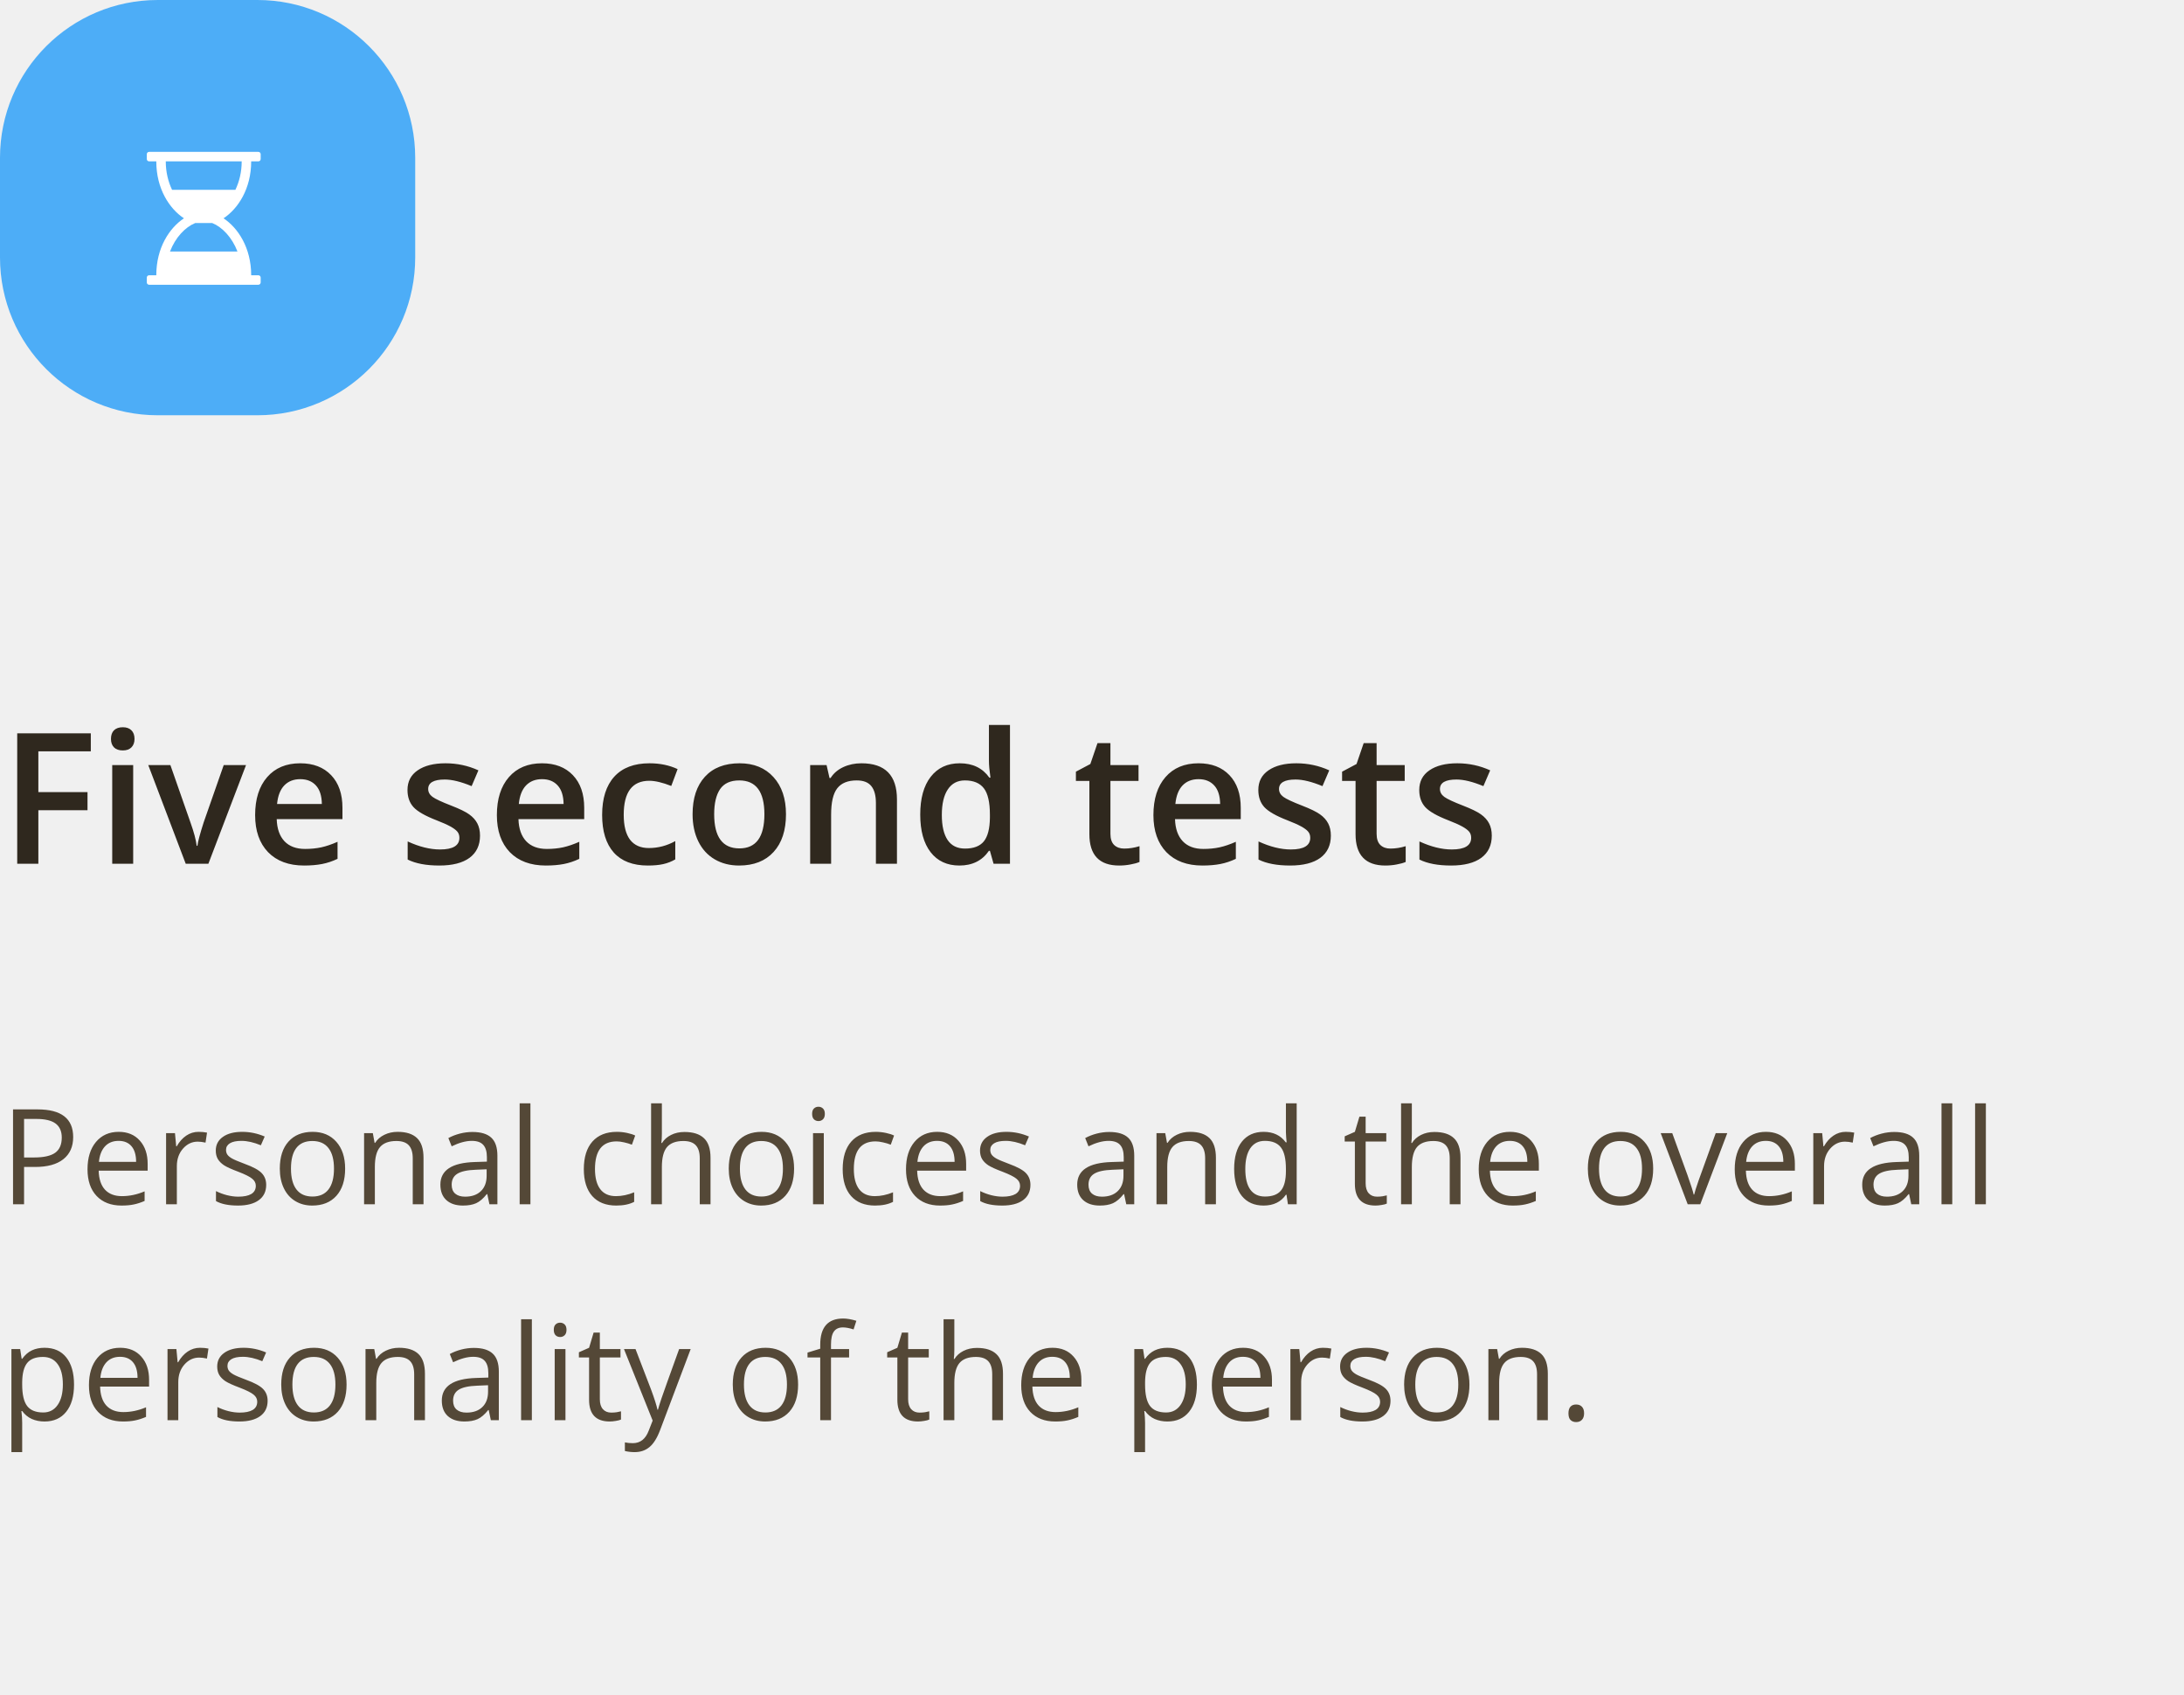
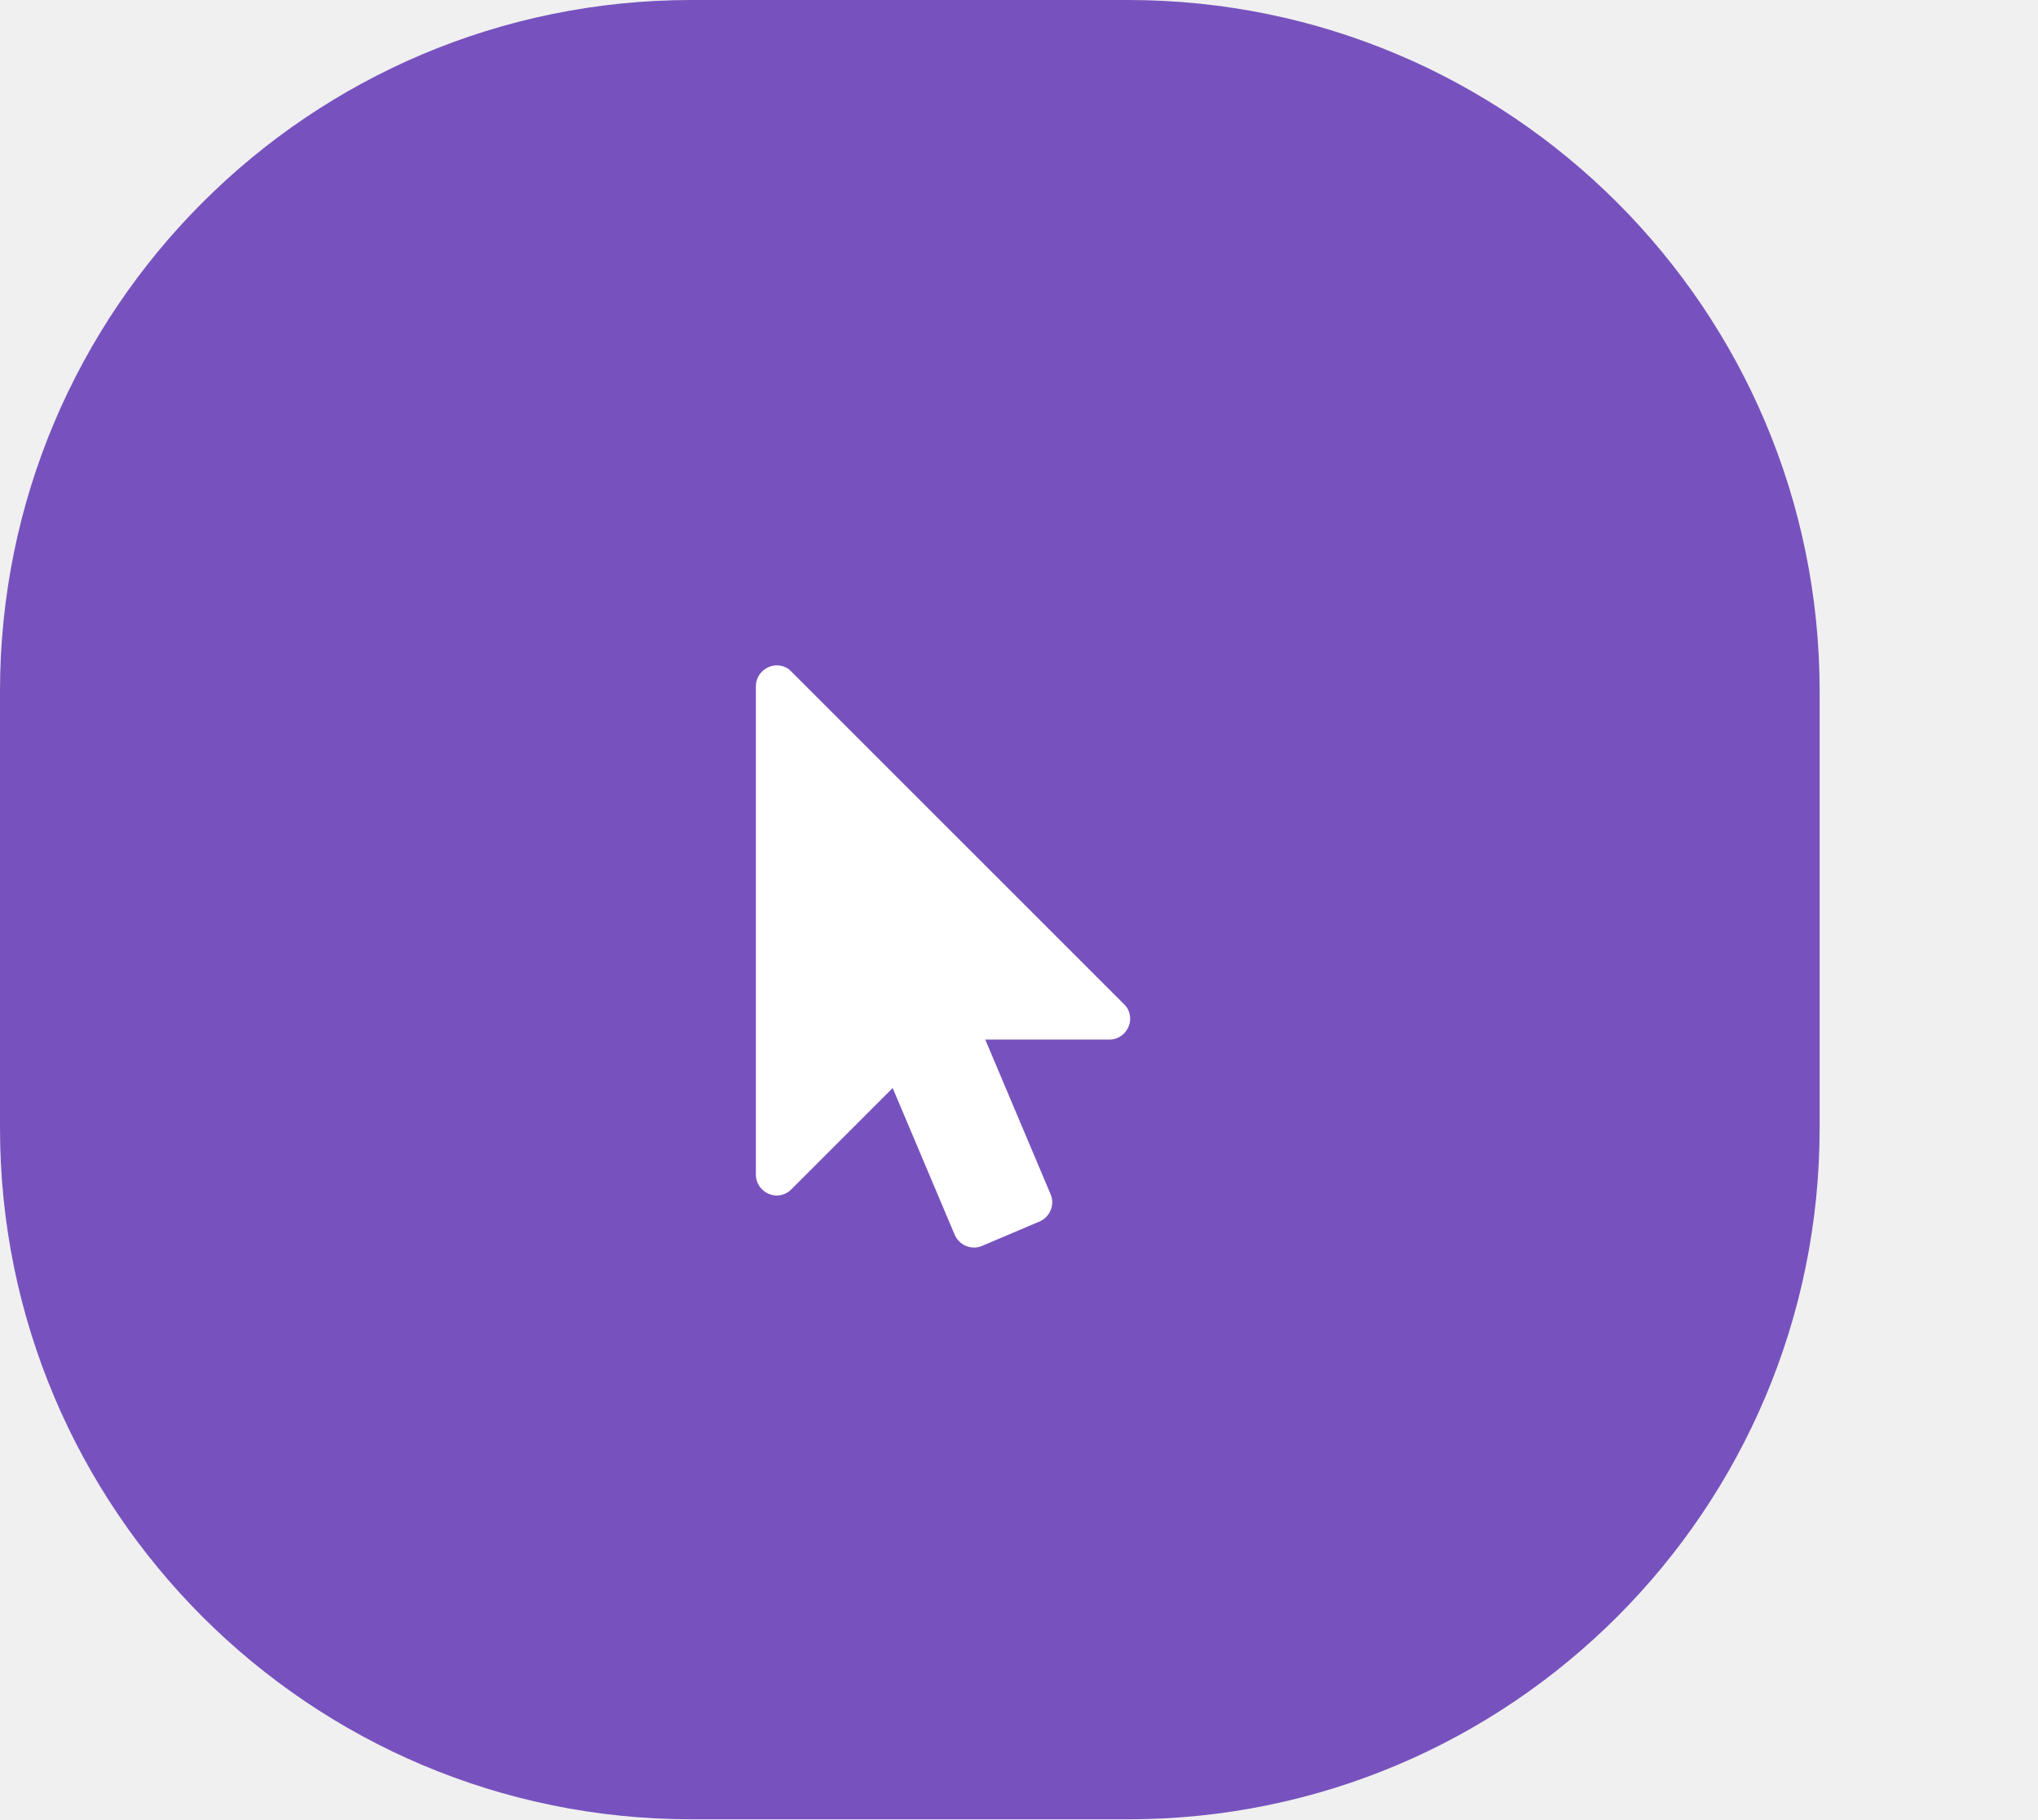
- <svg xmlns="http://www.w3.org/2000/svg" width="263" height="204" viewBox="0 0 263 204" fill="none">
-   <rect width="50" height="50" rx="19" fill="#4DADF7" />
-   <path d="M30.248 19.429H31.105C31.266 19.429 31.391 19.304 31.391 19.143V18.571C31.391 18.411 31.266 18.286 31.105 18.286H17.962C17.802 18.286 17.677 18.411 17.677 18.571V19.143C17.677 19.304 17.802 19.429 17.962 19.429H18.82C18.82 22.732 20.4 25.125 22.15 26.286C20.4 27.446 18.82 29.839 18.82 33.143H17.962C17.802 33.143 17.677 33.268 17.677 33.429V34C17.677 34.161 17.802 34.286 17.962 34.286H31.105C31.266 34.286 31.391 34.161 31.391 34V33.429C31.391 33.268 31.266 33.143 31.105 33.143H30.248C30.248 29.839 28.668 27.446 26.918 26.286C28.668 25.125 30.248 22.732 30.248 19.429ZM29.105 19.429C29.105 20.732 28.811 21.884 28.346 22.857H20.721C20.257 21.884 19.962 20.732 19.962 19.429H29.105ZM28.596 30.286H20.471C21.132 28.562 22.32 27.339 23.507 26.857H25.561C26.748 27.339 27.936 28.562 28.596 30.286Z" fill="white" />
-   <path d="M8.812 136.906C8.812 138.062 8.417 138.953 7.625 139.578C6.839 140.198 5.711 140.508 4.242 140.508H2.898V145H1.57V133.578H4.531C7.385 133.578 8.812 134.688 8.812 136.906ZM2.898 139.367H4.094C5.271 139.367 6.122 139.177 6.648 138.797C7.174 138.417 7.438 137.807 7.438 136.969C7.438 136.214 7.19 135.651 6.695 135.281C6.201 134.911 5.43 134.727 4.383 134.727H2.898V139.367ZM14.633 145.156C13.367 145.156 12.367 144.771 11.633 144C10.904 143.229 10.539 142.159 10.539 140.789C10.539 139.409 10.878 138.312 11.555 137.5C12.237 136.688 13.151 136.281 14.297 136.281C15.37 136.281 16.219 136.635 16.844 137.344C17.469 138.047 17.781 138.977 17.781 140.133V140.953H11.883C11.909 141.958 12.162 142.721 12.641 143.242C13.125 143.763 13.805 144.023 14.68 144.023C15.602 144.023 16.513 143.831 17.414 143.445V144.602C16.956 144.799 16.521 144.94 16.109 145.023C15.703 145.112 15.211 145.156 14.633 145.156ZM14.281 137.367C13.594 137.367 13.044 137.591 12.633 138.039C12.227 138.487 11.987 139.107 11.914 139.898H16.391C16.391 139.081 16.208 138.456 15.844 138.023C15.479 137.586 14.958 137.367 14.281 137.367ZM23.906 136.281C24.287 136.281 24.628 136.312 24.93 136.375L24.75 137.578C24.396 137.5 24.083 137.461 23.812 137.461C23.12 137.461 22.526 137.742 22.031 138.305C21.542 138.867 21.297 139.568 21.297 140.406V145H20V136.438H21.07L21.219 138.023H21.281C21.599 137.466 21.982 137.036 22.43 136.734C22.878 136.432 23.37 136.281 23.906 136.281ZM32.055 142.664C32.055 143.461 31.758 144.076 31.164 144.508C30.57 144.94 29.737 145.156 28.664 145.156C27.529 145.156 26.643 144.977 26.008 144.617V143.414C26.419 143.622 26.859 143.786 27.328 143.906C27.802 144.026 28.258 144.086 28.695 144.086C29.372 144.086 29.893 143.979 30.258 143.766C30.622 143.547 30.805 143.216 30.805 142.773C30.805 142.44 30.659 142.156 30.367 141.922C30.081 141.682 29.518 141.401 28.68 141.078C27.883 140.781 27.315 140.523 26.977 140.305C26.643 140.081 26.393 139.828 26.227 139.547C26.065 139.266 25.984 138.93 25.984 138.539C25.984 137.841 26.268 137.292 26.836 136.891C27.404 136.484 28.182 136.281 29.172 136.281C30.094 136.281 30.995 136.469 31.875 136.844L31.414 137.898C30.555 137.544 29.776 137.367 29.078 137.367C28.463 137.367 28 137.464 27.688 137.656C27.375 137.849 27.219 138.115 27.219 138.453C27.219 138.682 27.276 138.878 27.391 139.039C27.51 139.201 27.701 139.354 27.961 139.5C28.221 139.646 28.721 139.857 29.461 140.133C30.477 140.503 31.162 140.875 31.516 141.25C31.875 141.625 32.055 142.096 32.055 142.664ZM41.562 140.711C41.562 142.107 41.211 143.198 40.508 143.984C39.805 144.766 38.833 145.156 37.594 145.156C36.828 145.156 36.148 144.977 35.555 144.617C34.961 144.258 34.503 143.742 34.18 143.07C33.857 142.398 33.695 141.612 33.695 140.711C33.695 139.315 34.044 138.229 34.742 137.453C35.44 136.672 36.409 136.281 37.648 136.281C38.846 136.281 39.797 136.68 40.5 137.477C41.208 138.273 41.562 139.352 41.562 140.711ZM35.039 140.711C35.039 141.805 35.258 142.638 35.695 143.211C36.133 143.784 36.776 144.07 37.625 144.07C38.474 144.07 39.117 143.786 39.555 143.219C39.997 142.646 40.219 141.81 40.219 140.711C40.219 139.622 39.997 138.797 39.555 138.234C39.117 137.667 38.469 137.383 37.609 137.383C36.76 137.383 36.12 137.661 35.688 138.219C35.255 138.776 35.039 139.607 35.039 140.711ZM49.703 145V139.461C49.703 138.763 49.544 138.242 49.227 137.898C48.909 137.555 48.411 137.383 47.734 137.383C46.839 137.383 46.182 137.625 45.766 138.109C45.349 138.594 45.141 139.393 45.141 140.508V145H43.844V136.438H44.898L45.109 137.609H45.172C45.438 137.188 45.81 136.862 46.289 136.633C46.768 136.398 47.302 136.281 47.891 136.281C48.922 136.281 49.698 136.531 50.219 137.031C50.74 137.526 51 138.32 51 139.414V145H49.703ZM58.938 145L58.68 143.781H58.617C58.19 144.318 57.763 144.682 57.336 144.875C56.914 145.062 56.385 145.156 55.75 145.156C54.901 145.156 54.234 144.938 53.75 144.5C53.271 144.062 53.031 143.44 53.031 142.633C53.031 140.904 54.414 139.997 57.18 139.914L58.633 139.867V139.336C58.633 138.664 58.487 138.169 58.195 137.852C57.909 137.529 57.448 137.367 56.812 137.367C56.099 137.367 55.292 137.586 54.391 138.023L53.992 137.031C54.414 136.802 54.875 136.622 55.375 136.492C55.88 136.362 56.385 136.297 56.891 136.297C57.911 136.297 58.667 136.523 59.156 136.977C59.651 137.43 59.898 138.156 59.898 139.156V145H58.938ZM56.008 144.086C56.815 144.086 57.448 143.865 57.906 143.422C58.37 142.979 58.602 142.359 58.602 141.562V140.789L57.305 140.844C56.273 140.88 55.529 141.042 55.07 141.328C54.617 141.609 54.391 142.049 54.391 142.648C54.391 143.117 54.531 143.474 54.812 143.719C55.099 143.964 55.497 144.086 56.008 144.086ZM63.875 145H62.578V132.844H63.875V145ZM74.203 145.156C72.963 145.156 72.003 144.776 71.32 144.016C70.643 143.25 70.305 142.169 70.305 140.773C70.305 139.341 70.648 138.234 71.336 137.453C72.029 136.672 73.013 136.281 74.289 136.281C74.701 136.281 75.112 136.326 75.523 136.414C75.935 136.503 76.258 136.607 76.492 136.727L76.094 137.828C75.807 137.714 75.495 137.62 75.156 137.547C74.818 137.469 74.518 137.43 74.258 137.43C72.518 137.43 71.648 138.539 71.648 140.758C71.648 141.81 71.859 142.617 72.281 143.18C72.708 143.742 73.338 144.023 74.172 144.023C74.885 144.023 75.617 143.87 76.367 143.562V144.711C75.794 145.008 75.073 145.156 74.203 145.156ZM84.266 145V139.461C84.266 138.763 84.107 138.242 83.789 137.898C83.471 137.555 82.974 137.383 82.297 137.383C81.396 137.383 80.737 137.628 80.32 138.117C79.909 138.607 79.703 139.409 79.703 140.523V145H78.406V132.844H79.703V136.523C79.703 136.966 79.682 137.333 79.641 137.625H79.719C79.974 137.214 80.336 136.891 80.805 136.656C81.279 136.417 81.818 136.297 82.422 136.297C83.469 136.297 84.253 136.547 84.773 137.047C85.299 137.542 85.562 138.331 85.562 139.414V145H84.266ZM95.625 140.711C95.625 142.107 95.273 143.198 94.57 143.984C93.867 144.766 92.896 145.156 91.656 145.156C90.891 145.156 90.211 144.977 89.617 144.617C89.023 144.258 88.565 143.742 88.242 143.07C87.919 142.398 87.758 141.612 87.758 140.711C87.758 139.315 88.107 138.229 88.805 137.453C89.503 136.672 90.471 136.281 91.711 136.281C92.909 136.281 93.859 136.68 94.562 137.477C95.271 138.273 95.625 139.352 95.625 140.711ZM89.102 140.711C89.102 141.805 89.32 142.638 89.758 143.211C90.195 143.784 90.838 144.07 91.688 144.07C92.537 144.07 93.18 143.786 93.617 143.219C94.06 142.646 94.281 141.81 94.281 140.711C94.281 139.622 94.06 138.797 93.617 138.234C93.18 137.667 92.531 137.383 91.672 137.383C90.823 137.383 90.182 137.661 89.75 138.219C89.318 138.776 89.102 139.607 89.102 140.711ZM99.203 145H97.906V136.438H99.203V145ZM97.797 134.117C97.797 133.82 97.87 133.604 98.016 133.469C98.162 133.328 98.344 133.258 98.562 133.258C98.771 133.258 98.951 133.328 99.102 133.469C99.253 133.609 99.328 133.826 99.328 134.117C99.328 134.409 99.253 134.628 99.102 134.773C98.951 134.914 98.771 134.984 98.562 134.984C98.344 134.984 98.162 134.914 98.016 134.773C97.87 134.628 97.797 134.409 97.797 134.117ZM105.375 145.156C104.135 145.156 103.174 144.776 102.492 144.016C101.815 143.25 101.477 142.169 101.477 140.773C101.477 139.341 101.82 138.234 102.508 137.453C103.201 136.672 104.185 136.281 105.461 136.281C105.872 136.281 106.284 136.326 106.695 136.414C107.107 136.503 107.43 136.607 107.664 136.727L107.266 137.828C106.979 137.714 106.667 137.62 106.328 137.547C105.99 137.469 105.69 137.43 105.43 137.43C103.69 137.43 102.82 138.539 102.82 140.758C102.82 141.81 103.031 142.617 103.453 143.18C103.88 143.742 104.51 144.023 105.344 144.023C106.057 144.023 106.789 143.87 107.539 143.562V144.711C106.966 145.008 106.245 145.156 105.375 145.156ZM113.195 145.156C111.93 145.156 110.93 144.771 110.195 144C109.466 143.229 109.102 142.159 109.102 140.789C109.102 139.409 109.44 138.312 110.117 137.5C110.799 136.688 111.714 136.281 112.859 136.281C113.932 136.281 114.781 136.635 115.406 137.344C116.031 138.047 116.344 138.977 116.344 140.133V140.953H110.445C110.471 141.958 110.724 142.721 111.203 143.242C111.688 143.763 112.367 144.023 113.242 144.023C114.164 144.023 115.076 143.831 115.977 143.445V144.602C115.518 144.799 115.083 144.94 114.672 145.023C114.266 145.112 113.773 145.156 113.195 145.156ZM112.844 137.367C112.156 137.367 111.607 137.591 111.195 138.039C110.789 138.487 110.549 139.107 110.477 139.898H114.953C114.953 139.081 114.771 138.456 114.406 138.023C114.042 137.586 113.521 137.367 112.844 137.367ZM124.086 142.664C124.086 143.461 123.789 144.076 123.195 144.508C122.602 144.94 121.768 145.156 120.695 145.156C119.56 145.156 118.674 144.977 118.039 144.617V143.414C118.451 143.622 118.891 143.786 119.359 143.906C119.833 144.026 120.289 144.086 120.727 144.086C121.404 144.086 121.924 143.979 122.289 143.766C122.654 143.547 122.836 143.216 122.836 142.773C122.836 142.44 122.69 142.156 122.398 141.922C122.112 141.682 121.549 141.401 120.711 141.078C119.914 140.781 119.346 140.523 119.008 140.305C118.674 140.081 118.424 139.828 118.258 139.547C118.096 139.266 118.016 138.93 118.016 138.539C118.016 137.841 118.299 137.292 118.867 136.891C119.435 136.484 120.214 136.281 121.203 136.281C122.125 136.281 123.026 136.469 123.906 136.844L123.445 137.898C122.586 137.544 121.807 137.367 121.109 137.367C120.495 137.367 120.031 137.464 119.719 137.656C119.406 137.849 119.25 138.115 119.25 138.453C119.25 138.682 119.307 138.878 119.422 139.039C119.542 139.201 119.732 139.354 119.992 139.5C120.253 139.646 120.753 139.857 121.492 140.133C122.508 140.503 123.193 140.875 123.547 141.25C123.906 141.625 124.086 142.096 124.086 142.664ZM135.625 145L135.367 143.781H135.305C134.878 144.318 134.451 144.682 134.023 144.875C133.602 145.062 133.073 145.156 132.438 145.156C131.589 145.156 130.922 144.938 130.438 144.5C129.958 144.062 129.719 143.44 129.719 142.633C129.719 140.904 131.102 139.997 133.867 139.914L135.32 139.867V139.336C135.32 138.664 135.174 138.169 134.883 137.852C134.596 137.529 134.135 137.367 133.5 137.367C132.786 137.367 131.979 137.586 131.078 138.023L130.68 137.031C131.102 136.802 131.562 136.622 132.062 136.492C132.568 136.362 133.073 136.297 133.578 136.297C134.599 136.297 135.354 136.523 135.844 136.977C136.339 137.43 136.586 138.156 136.586 139.156V145H135.625ZM132.695 144.086C133.503 144.086 134.135 143.865 134.594 143.422C135.057 142.979 135.289 142.359 135.289 141.562V140.789L133.992 140.844C132.961 140.88 132.216 141.042 131.758 141.328C131.305 141.609 131.078 142.049 131.078 142.648C131.078 143.117 131.219 143.474 131.5 143.719C131.786 143.964 132.185 144.086 132.695 144.086ZM145.125 145V139.461C145.125 138.763 144.966 138.242 144.648 137.898C144.331 137.555 143.833 137.383 143.156 137.383C142.26 137.383 141.604 137.625 141.188 138.109C140.771 138.594 140.562 139.393 140.562 140.508V145H139.266V136.438H140.32L140.531 137.609H140.594C140.859 137.188 141.232 136.862 141.711 136.633C142.19 136.398 142.724 136.281 143.312 136.281C144.344 136.281 145.12 136.531 145.641 137.031C146.161 137.526 146.422 138.32 146.422 139.414V145H145.125ZM154.922 143.852H154.852C154.253 144.721 153.357 145.156 152.164 145.156C151.044 145.156 150.172 144.773 149.547 144.008C148.927 143.242 148.617 142.154 148.617 140.742C148.617 139.331 148.93 138.234 149.555 137.453C150.18 136.672 151.049 136.281 152.164 136.281C153.326 136.281 154.216 136.703 154.836 137.547H154.938L154.883 136.93L154.852 136.328V132.844H156.148V145H155.094L154.922 143.852ZM152.328 144.07C153.214 144.07 153.854 143.831 154.25 143.352C154.651 142.867 154.852 142.089 154.852 141.016V140.742C154.852 139.529 154.648 138.664 154.242 138.148C153.841 137.628 153.198 137.367 152.312 137.367C151.552 137.367 150.969 137.664 150.562 138.258C150.161 138.846 149.961 139.68 149.961 140.758C149.961 141.852 150.161 142.677 150.562 143.234C150.964 143.792 151.552 144.07 152.328 144.07ZM165.828 144.086C166.057 144.086 166.279 144.07 166.492 144.039C166.706 144.003 166.875 143.966 167 143.93V144.922C166.859 144.99 166.651 145.044 166.375 145.086C166.104 145.133 165.859 145.156 165.641 145.156C163.984 145.156 163.156 144.284 163.156 142.539V137.445H161.93V136.82L163.156 136.281L163.703 134.453H164.453V136.438H166.938V137.445H164.453V142.484C164.453 143 164.576 143.396 164.82 143.672C165.065 143.948 165.401 144.086 165.828 144.086ZM174.578 145V139.461C174.578 138.763 174.419 138.242 174.102 137.898C173.784 137.555 173.286 137.383 172.609 137.383C171.708 137.383 171.049 137.628 170.633 138.117C170.221 138.607 170.016 139.409 170.016 140.523V145H168.719V132.844H170.016V136.523C170.016 136.966 169.995 137.333 169.953 137.625H170.031C170.286 137.214 170.648 136.891 171.117 136.656C171.591 136.417 172.13 136.297 172.734 136.297C173.781 136.297 174.565 136.547 175.086 137.047C175.612 137.542 175.875 138.331 175.875 139.414V145H174.578ZM182.164 145.156C180.898 145.156 179.898 144.771 179.164 144C178.435 143.229 178.07 142.159 178.07 140.789C178.07 139.409 178.409 138.312 179.086 137.5C179.768 136.688 180.682 136.281 181.828 136.281C182.901 136.281 183.75 136.635 184.375 137.344C185 138.047 185.312 138.977 185.312 140.133V140.953H179.414C179.44 141.958 179.693 142.721 180.172 143.242C180.656 143.763 181.336 144.023 182.211 144.023C183.133 144.023 184.044 143.831 184.945 143.445V144.602C184.487 144.799 184.052 144.94 183.641 145.023C183.234 145.112 182.742 145.156 182.164 145.156ZM181.812 137.367C181.125 137.367 180.576 137.591 180.164 138.039C179.758 138.487 179.518 139.107 179.445 139.898H183.922C183.922 139.081 183.74 138.456 183.375 138.023C183.01 137.586 182.49 137.367 181.812 137.367ZM199.078 140.711C199.078 142.107 198.727 143.198 198.023 143.984C197.32 144.766 196.349 145.156 195.109 145.156C194.344 145.156 193.664 144.977 193.07 144.617C192.477 144.258 192.018 143.742 191.695 143.07C191.372 142.398 191.211 141.612 191.211 140.711C191.211 139.315 191.56 138.229 192.258 137.453C192.956 136.672 193.924 136.281 195.164 136.281C196.362 136.281 197.312 136.68 198.016 137.477C198.724 138.273 199.078 139.352 199.078 140.711ZM192.555 140.711C192.555 141.805 192.773 142.638 193.211 143.211C193.648 143.784 194.292 144.07 195.141 144.07C195.99 144.07 196.633 143.786 197.07 143.219C197.513 142.646 197.734 141.81 197.734 140.711C197.734 139.622 197.513 138.797 197.07 138.234C196.633 137.667 195.984 137.383 195.125 137.383C194.276 137.383 193.635 137.661 193.203 138.219C192.771 138.776 192.555 139.607 192.555 140.711ZM203.234 145L199.984 136.438H201.375L203.219 141.516C203.635 142.703 203.88 143.474 203.953 143.828H204.016C204.073 143.552 204.253 142.982 204.555 142.117C204.862 141.247 205.547 139.354 206.609 136.438H208L204.75 145H203.234ZM212.992 145.156C211.727 145.156 210.727 144.771 209.992 144C209.263 143.229 208.898 142.159 208.898 140.789C208.898 139.409 209.237 138.312 209.914 137.5C210.596 136.688 211.51 136.281 212.656 136.281C213.729 136.281 214.578 136.635 215.203 137.344C215.828 138.047 216.141 138.977 216.141 140.133V140.953H210.242C210.268 141.958 210.521 142.721 211 143.242C211.484 143.763 212.164 144.023 213.039 144.023C213.961 144.023 214.872 143.831 215.773 143.445V144.602C215.315 144.799 214.88 144.94 214.469 145.023C214.062 145.112 213.57 145.156 212.992 145.156ZM212.641 137.367C211.953 137.367 211.404 137.591 210.992 138.039C210.586 138.487 210.346 139.107 210.273 139.898H214.75C214.75 139.081 214.568 138.456 214.203 138.023C213.839 137.586 213.318 137.367 212.641 137.367ZM222.266 136.281C222.646 136.281 222.987 136.312 223.289 136.375L223.109 137.578C222.755 137.5 222.443 137.461 222.172 137.461C221.479 137.461 220.885 137.742 220.391 138.305C219.901 138.867 219.656 139.568 219.656 140.406V145H218.359V136.438H219.43L219.578 138.023H219.641C219.958 137.466 220.341 137.036 220.789 136.734C221.237 136.432 221.729 136.281 222.266 136.281ZM230.156 145L229.898 143.781H229.836C229.409 144.318 228.982 144.682 228.555 144.875C228.133 145.062 227.604 145.156 226.969 145.156C226.12 145.156 225.453 144.938 224.969 144.5C224.49 144.062 224.25 143.44 224.25 142.633C224.25 140.904 225.633 139.997 228.398 139.914L229.852 139.867V139.336C229.852 138.664 229.706 138.169 229.414 137.852C229.128 137.529 228.667 137.367 228.031 137.367C227.318 137.367 226.51 137.586 225.609 138.023L225.211 137.031C225.633 136.802 226.094 136.622 226.594 136.492C227.099 136.362 227.604 136.297 228.109 136.297C229.13 136.297 229.885 136.523 230.375 136.977C230.87 137.43 231.117 138.156 231.117 139.156V145H230.156ZM227.227 144.086C228.034 144.086 228.667 143.865 229.125 143.422C229.589 142.979 229.82 142.359 229.82 141.562V140.789L228.523 140.844C227.492 140.88 226.747 141.042 226.289 141.328C225.836 141.609 225.609 142.049 225.609 142.648C225.609 143.117 225.75 143.474 226.031 143.719C226.318 143.964 226.716 144.086 227.227 144.086ZM235.094 145H233.797V132.844H235.094V145ZM239.141 145H237.844V132.844H239.141V145ZM5.359 171.156C4.802 171.156 4.292 171.055 3.828 170.852C3.37 170.643 2.984 170.326 2.672 169.898H2.578C2.641 170.398 2.672 170.872 2.672 171.32V174.844H1.375V162.438H2.43L2.609 163.609H2.672C3.005 163.141 3.393 162.802 3.836 162.594C4.279 162.385 4.786 162.281 5.359 162.281C6.495 162.281 7.37 162.669 7.984 163.445C8.604 164.221 8.914 165.31 8.914 166.711C8.914 168.117 8.599 169.211 7.969 169.992C7.344 170.768 6.474 171.156 5.359 171.156ZM5.172 163.383C4.297 163.383 3.664 163.625 3.273 164.109C2.883 164.594 2.682 165.365 2.672 166.422V166.711C2.672 167.914 2.872 168.776 3.273 169.297C3.674 169.812 4.318 170.07 5.203 170.07C5.943 170.07 6.521 169.771 6.938 169.172C7.359 168.573 7.57 167.747 7.57 166.695C7.57 165.628 7.359 164.81 6.938 164.242C6.521 163.669 5.932 163.383 5.172 163.383ZM14.805 171.156C13.539 171.156 12.539 170.771 11.805 170C11.075 169.229 10.711 168.159 10.711 166.789C10.711 165.409 11.05 164.312 11.727 163.5C12.409 162.688 13.323 162.281 14.469 162.281C15.542 162.281 16.391 162.635 17.016 163.344C17.641 164.047 17.953 164.977 17.953 166.133V166.953H12.055C12.081 167.958 12.333 168.721 12.812 169.242C13.297 169.763 13.977 170.023 14.852 170.023C15.773 170.023 16.685 169.831 17.586 169.445V170.602C17.128 170.799 16.693 170.94 16.281 171.023C15.875 171.112 15.383 171.156 14.805 171.156ZM14.453 163.367C13.766 163.367 13.216 163.591 12.805 164.039C12.398 164.487 12.159 165.107 12.086 165.898H16.562C16.562 165.081 16.38 164.456 16.016 164.023C15.651 163.586 15.13 163.367 14.453 163.367ZM24.078 162.281C24.458 162.281 24.799 162.312 25.102 162.375L24.922 163.578C24.568 163.5 24.255 163.461 23.984 163.461C23.292 163.461 22.698 163.742 22.203 164.305C21.713 164.867 21.469 165.568 21.469 166.406V171H20.172V162.438H21.242L21.391 164.023H21.453C21.771 163.466 22.154 163.036 22.602 162.734C23.049 162.432 23.542 162.281 24.078 162.281ZM32.227 168.664C32.227 169.461 31.93 170.076 31.336 170.508C30.742 170.94 29.909 171.156 28.836 171.156C27.701 171.156 26.815 170.977 26.18 170.617V169.414C26.591 169.622 27.031 169.786 27.5 169.906C27.974 170.026 28.43 170.086 28.867 170.086C29.544 170.086 30.065 169.979 30.43 169.766C30.794 169.547 30.977 169.216 30.977 168.773C30.977 168.44 30.831 168.156 30.539 167.922C30.253 167.682 29.69 167.401 28.852 167.078C28.055 166.781 27.487 166.523 27.148 166.305C26.815 166.081 26.565 165.828 26.398 165.547C26.237 165.266 26.156 164.93 26.156 164.539C26.156 163.841 26.44 163.292 27.008 162.891C27.576 162.484 28.354 162.281 29.344 162.281C30.266 162.281 31.167 162.469 32.047 162.844L31.586 163.898C30.727 163.544 29.948 163.367 29.25 163.367C28.635 163.367 28.172 163.464 27.859 163.656C27.547 163.849 27.391 164.115 27.391 164.453C27.391 164.682 27.448 164.878 27.562 165.039C27.682 165.201 27.872 165.354 28.133 165.5C28.393 165.646 28.893 165.857 29.633 166.133C30.648 166.503 31.333 166.875 31.688 167.25C32.047 167.625 32.227 168.096 32.227 168.664ZM41.734 166.711C41.734 168.107 41.383 169.198 40.68 169.984C39.977 170.766 39.005 171.156 37.766 171.156C37 171.156 36.32 170.977 35.727 170.617C35.133 170.258 34.675 169.742 34.352 169.07C34.029 168.398 33.867 167.612 33.867 166.711C33.867 165.315 34.216 164.229 34.914 163.453C35.612 162.672 36.581 162.281 37.82 162.281C39.018 162.281 39.969 162.68 40.672 163.477C41.38 164.273 41.734 165.352 41.734 166.711ZM35.211 166.711C35.211 167.805 35.43 168.638 35.867 169.211C36.305 169.784 36.948 170.07 37.797 170.07C38.646 170.07 39.289 169.786 39.727 169.219C40.169 168.646 40.391 167.81 40.391 166.711C40.391 165.622 40.169 164.797 39.727 164.234C39.289 163.667 38.641 163.383 37.781 163.383C36.932 163.383 36.292 163.661 35.859 164.219C35.427 164.776 35.211 165.607 35.211 166.711ZM49.875 171V165.461C49.875 164.763 49.716 164.242 49.398 163.898C49.081 163.555 48.583 163.383 47.906 163.383C47.01 163.383 46.354 163.625 45.938 164.109C45.521 164.594 45.312 165.393 45.312 166.508V171H44.016V162.438H45.07L45.281 163.609H45.344C45.609 163.188 45.982 162.862 46.461 162.633C46.94 162.398 47.474 162.281 48.062 162.281C49.094 162.281 49.87 162.531 50.391 163.031C50.911 163.526 51.172 164.32 51.172 165.414V171H49.875ZM59.109 171L58.852 169.781H58.789C58.362 170.318 57.935 170.682 57.508 170.875C57.086 171.062 56.557 171.156 55.922 171.156C55.073 171.156 54.406 170.938 53.922 170.5C53.443 170.062 53.203 169.44 53.203 168.633C53.203 166.904 54.586 165.997 57.352 165.914L58.805 165.867V165.336C58.805 164.664 58.659 164.169 58.367 163.852C58.081 163.529 57.62 163.367 56.984 163.367C56.271 163.367 55.464 163.586 54.562 164.023L54.164 163.031C54.586 162.802 55.047 162.622 55.547 162.492C56.052 162.362 56.557 162.297 57.062 162.297C58.083 162.297 58.839 162.523 59.328 162.977C59.823 163.43 60.07 164.156 60.07 165.156V171H59.109ZM56.18 170.086C56.987 170.086 57.62 169.865 58.078 169.422C58.542 168.979 58.773 168.359 58.773 167.562V166.789L57.477 166.844C56.445 166.88 55.7 167.042 55.242 167.328C54.789 167.609 54.562 168.049 54.562 168.648C54.562 169.117 54.703 169.474 54.984 169.719C55.271 169.964 55.669 170.086 56.18 170.086ZM64.047 171H62.75V158.844H64.047V171ZM68.094 171H66.797V162.438H68.094V171ZM66.688 160.117C66.688 159.82 66.76 159.604 66.906 159.469C67.052 159.328 67.234 159.258 67.453 159.258C67.662 159.258 67.841 159.328 67.992 159.469C68.143 159.609 68.219 159.826 68.219 160.117C68.219 160.409 68.143 160.628 67.992 160.773C67.841 160.914 67.662 160.984 67.453 160.984C67.234 160.984 67.052 160.914 66.906 160.773C66.76 160.628 66.688 160.409 66.688 160.117ZM73.609 170.086C73.838 170.086 74.06 170.07 74.273 170.039C74.487 170.003 74.656 169.966 74.781 169.93V170.922C74.641 170.99 74.432 171.044 74.156 171.086C73.885 171.133 73.641 171.156 73.422 171.156C71.766 171.156 70.938 170.284 70.938 168.539V163.445H69.711V162.82L70.938 162.281L71.484 160.453H72.234V162.438H74.719V163.445H72.234V168.484C72.234 169 72.357 169.396 72.602 169.672C72.846 169.948 73.182 170.086 73.609 170.086ZM75.141 162.438H76.531L78.406 167.32C78.818 168.435 79.073 169.24 79.172 169.734H79.234C79.302 169.469 79.443 169.016 79.656 168.375C79.875 167.729 80.583 165.75 81.781 162.438H83.172L79.492 172.188C79.128 173.151 78.701 173.833 78.211 174.234C77.727 174.641 77.13 174.844 76.422 174.844C76.026 174.844 75.635 174.799 75.25 174.711V173.672C75.537 173.734 75.857 173.766 76.211 173.766C77.102 173.766 77.737 173.266 78.117 172.266L78.594 171.047L75.141 162.438ZM96.109 166.711C96.109 168.107 95.758 169.198 95.055 169.984C94.352 170.766 93.38 171.156 92.141 171.156C91.375 171.156 90.695 170.977 90.102 170.617C89.508 170.258 89.049 169.742 88.727 169.07C88.404 168.398 88.242 167.612 88.242 166.711C88.242 165.315 88.591 164.229 89.289 163.453C89.987 162.672 90.956 162.281 92.195 162.281C93.393 162.281 94.344 162.68 95.047 163.477C95.755 164.273 96.109 165.352 96.109 166.711ZM89.586 166.711C89.586 167.805 89.805 168.638 90.242 169.211C90.68 169.784 91.323 170.07 92.172 170.07C93.021 170.07 93.664 169.786 94.102 169.219C94.544 168.646 94.766 167.81 94.766 166.711C94.766 165.622 94.544 164.797 94.102 164.234C93.664 163.667 93.016 163.383 92.156 163.383C91.307 163.383 90.667 163.661 90.234 164.219C89.802 164.776 89.586 165.607 89.586 166.711ZM102.25 163.445H100.07V171H98.773V163.445H97.242V162.859L98.773 162.391V161.914C98.773 159.81 99.693 158.758 101.531 158.758C101.984 158.758 102.516 158.849 103.125 159.031L102.789 160.07C102.289 159.909 101.862 159.828 101.508 159.828C101.018 159.828 100.656 159.992 100.422 160.32C100.188 160.643 100.07 161.164 100.07 161.883V162.438H102.25V163.445ZM110.734 170.086C110.964 170.086 111.185 170.07 111.398 170.039C111.612 170.003 111.781 169.966 111.906 169.93V170.922C111.766 170.99 111.557 171.044 111.281 171.086C111.01 171.133 110.766 171.156 110.547 171.156C108.891 171.156 108.062 170.284 108.062 168.539V163.445H106.836V162.82L108.062 162.281L108.609 160.453H109.359V162.438H111.844V163.445H109.359V168.484C109.359 169 109.482 169.396 109.727 169.672C109.971 169.948 110.307 170.086 110.734 170.086ZM119.484 171V165.461C119.484 164.763 119.326 164.242 119.008 163.898C118.69 163.555 118.193 163.383 117.516 163.383C116.615 163.383 115.956 163.628 115.539 164.117C115.128 164.607 114.922 165.409 114.922 166.523V171H113.625V158.844H114.922V162.523C114.922 162.966 114.901 163.333 114.859 163.625H114.938C115.193 163.214 115.555 162.891 116.023 162.656C116.497 162.417 117.036 162.297 117.641 162.297C118.688 162.297 119.471 162.547 119.992 163.047C120.518 163.542 120.781 164.331 120.781 165.414V171H119.484ZM127.07 171.156C125.805 171.156 124.805 170.771 124.07 170C123.341 169.229 122.977 168.159 122.977 166.789C122.977 165.409 123.315 164.312 123.992 163.5C124.674 162.688 125.589 162.281 126.734 162.281C127.807 162.281 128.656 162.635 129.281 163.344C129.906 164.047 130.219 164.977 130.219 166.133V166.953H124.32C124.346 167.958 124.599 168.721 125.078 169.242C125.562 169.763 126.242 170.023 127.117 170.023C128.039 170.023 128.951 169.831 129.852 169.445V170.602C129.393 170.799 128.958 170.94 128.547 171.023C128.141 171.112 127.648 171.156 127.07 171.156ZM126.719 163.367C126.031 163.367 125.482 163.591 125.07 164.039C124.664 164.487 124.424 165.107 124.352 165.898H128.828C128.828 165.081 128.646 164.456 128.281 164.023C127.917 163.586 127.396 163.367 126.719 163.367ZM140.578 171.156C140.021 171.156 139.51 171.055 139.047 170.852C138.589 170.643 138.203 170.326 137.891 169.898H137.797C137.859 170.398 137.891 170.872 137.891 171.32V174.844H136.594V162.438H137.648L137.828 163.609H137.891C138.224 163.141 138.612 162.802 139.055 162.594C139.497 162.385 140.005 162.281 140.578 162.281C141.714 162.281 142.589 162.669 143.203 163.445C143.823 164.221 144.133 165.31 144.133 166.711C144.133 168.117 143.818 169.211 143.188 169.992C142.562 170.768 141.693 171.156 140.578 171.156ZM140.391 163.383C139.516 163.383 138.883 163.625 138.492 164.109C138.102 164.594 137.901 165.365 137.891 166.422V166.711C137.891 167.914 138.091 168.776 138.492 169.297C138.893 169.812 139.536 170.07 140.422 170.07C141.161 170.07 141.74 169.771 142.156 169.172C142.578 168.573 142.789 167.747 142.789 166.695C142.789 165.628 142.578 164.81 142.156 164.242C141.74 163.669 141.151 163.383 140.391 163.383ZM150.023 171.156C148.758 171.156 147.758 170.771 147.023 170C146.294 169.229 145.93 168.159 145.93 166.789C145.93 165.409 146.268 164.312 146.945 163.5C147.628 162.688 148.542 162.281 149.688 162.281C150.76 162.281 151.609 162.635 152.234 163.344C152.859 164.047 153.172 164.977 153.172 166.133V166.953H147.273C147.299 167.958 147.552 168.721 148.031 169.242C148.516 169.763 149.195 170.023 150.07 170.023C150.992 170.023 151.904 169.831 152.805 169.445V170.602C152.346 170.799 151.911 170.94 151.5 171.023C151.094 171.112 150.602 171.156 150.023 171.156ZM149.672 163.367C148.984 163.367 148.435 163.591 148.023 164.039C147.617 164.487 147.378 165.107 147.305 165.898H151.781C151.781 165.081 151.599 164.456 151.234 164.023C150.87 163.586 150.349 163.367 149.672 163.367ZM159.297 162.281C159.677 162.281 160.018 162.312 160.32 162.375L160.141 163.578C159.786 163.5 159.474 163.461 159.203 163.461C158.51 163.461 157.917 163.742 157.422 164.305C156.932 164.867 156.688 165.568 156.688 166.406V171H155.391V162.438H156.461L156.609 164.023H156.672C156.99 163.466 157.372 163.036 157.82 162.734C158.268 162.432 158.76 162.281 159.297 162.281ZM167.445 168.664C167.445 169.461 167.148 170.076 166.555 170.508C165.961 170.94 165.128 171.156 164.055 171.156C162.919 171.156 162.034 170.977 161.398 170.617V169.414C161.81 169.622 162.25 169.786 162.719 169.906C163.193 170.026 163.648 170.086 164.086 170.086C164.763 170.086 165.284 169.979 165.648 169.766C166.013 169.547 166.195 169.216 166.195 168.773C166.195 168.44 166.049 168.156 165.758 167.922C165.471 167.682 164.909 167.401 164.07 167.078C163.273 166.781 162.706 166.523 162.367 166.305C162.034 166.081 161.784 165.828 161.617 165.547C161.456 165.266 161.375 164.93 161.375 164.539C161.375 163.841 161.659 163.292 162.227 162.891C162.794 162.484 163.573 162.281 164.562 162.281C165.484 162.281 166.385 162.469 167.266 162.844L166.805 163.898C165.945 163.544 165.167 163.367 164.469 163.367C163.854 163.367 163.391 163.464 163.078 163.656C162.766 163.849 162.609 164.115 162.609 164.453C162.609 164.682 162.667 164.878 162.781 165.039C162.901 165.201 163.091 165.354 163.352 165.5C163.612 165.646 164.112 165.857 164.852 166.133C165.867 166.503 166.552 166.875 166.906 167.25C167.266 167.625 167.445 168.096 167.445 168.664ZM176.953 166.711C176.953 168.107 176.602 169.198 175.898 169.984C175.195 170.766 174.224 171.156 172.984 171.156C172.219 171.156 171.539 170.977 170.945 170.617C170.352 170.258 169.893 169.742 169.57 169.07C169.247 168.398 169.086 167.612 169.086 166.711C169.086 165.315 169.435 164.229 170.133 163.453C170.831 162.672 171.799 162.281 173.039 162.281C174.237 162.281 175.188 162.68 175.891 163.477C176.599 164.273 176.953 165.352 176.953 166.711ZM170.43 166.711C170.43 167.805 170.648 168.638 171.086 169.211C171.523 169.784 172.167 170.07 173.016 170.07C173.865 170.07 174.508 169.786 174.945 169.219C175.388 168.646 175.609 167.81 175.609 166.711C175.609 165.622 175.388 164.797 174.945 164.234C174.508 163.667 173.859 163.383 173 163.383C172.151 163.383 171.51 163.661 171.078 164.219C170.646 164.776 170.43 165.607 170.43 166.711ZM185.094 171V165.461C185.094 164.763 184.935 164.242 184.617 163.898C184.299 163.555 183.802 163.383 183.125 163.383C182.229 163.383 181.573 163.625 181.156 164.109C180.74 164.594 180.531 165.393 180.531 166.508V171H179.234V162.438H180.289L180.5 163.609H180.562C180.828 163.188 181.201 162.862 181.68 162.633C182.159 162.398 182.693 162.281 183.281 162.281C184.312 162.281 185.089 162.531 185.609 163.031C186.13 163.526 186.391 164.32 186.391 165.414V171H185.094ZM188.875 170.172C188.875 169.823 188.953 169.56 189.109 169.383C189.271 169.201 189.5 169.109 189.797 169.109C190.099 169.109 190.333 169.201 190.5 169.383C190.672 169.56 190.758 169.823 190.758 170.172C190.758 170.51 190.672 170.771 190.5 170.953C190.328 171.135 190.094 171.227 189.797 171.227C189.531 171.227 189.31 171.146 189.133 170.984C188.961 170.818 188.875 170.547 188.875 170.172Z" fill="#544837" />
-   <path d="M4.619 104H2.073V88.295H10.935V90.465H4.619V95.374H10.538V97.555H4.619V104ZM16.038 104H13.514V92.119H16.038V104ZM13.363 88.972C13.363 88.52 13.485 88.173 13.729 87.93C13.979 87.686 14.334 87.564 14.792 87.564C15.236 87.564 15.58 87.686 15.823 87.93C16.074 88.173 16.199 88.52 16.199 88.972C16.199 89.401 16.074 89.742 15.823 89.992C15.58 90.236 15.236 90.357 14.792 90.357C14.334 90.357 13.979 90.236 13.729 89.992C13.485 89.742 13.363 89.401 13.363 88.972ZM22.365 104L17.854 92.119H20.518L22.935 99.026C23.35 100.187 23.601 101.125 23.686 101.841H23.773C23.837 101.325 24.088 100.387 24.524 99.026L26.941 92.119H29.627L25.094 104H22.365ZM36.62 104.215C34.773 104.215 33.326 103.678 32.28 102.604C31.242 101.522 30.723 100.036 30.723 98.145C30.723 96.205 31.206 94.679 32.173 93.569C33.14 92.459 34.468 91.904 36.158 91.904C37.727 91.904 38.965 92.38 39.875 93.333C40.785 94.285 41.239 95.596 41.239 97.265V98.629H33.322C33.358 99.782 33.67 100.67 34.257 101.293C34.844 101.909 35.671 102.217 36.738 102.217C37.44 102.217 38.092 102.152 38.693 102.023C39.302 101.887 39.954 101.665 40.648 101.357V103.409C40.033 103.703 39.41 103.91 38.779 104.032C38.149 104.154 37.429 104.215 36.62 104.215ZM36.158 93.816C35.356 93.816 34.712 94.071 34.225 94.579C33.745 95.088 33.458 95.829 33.365 96.803H38.758C38.743 95.822 38.507 95.08 38.049 94.579C37.59 94.071 36.96 93.816 36.158 93.816ZM57.804 100.616C57.804 101.776 57.381 102.668 56.536 103.291C55.691 103.907 54.481 104.215 52.905 104.215C51.323 104.215 50.051 103.975 49.092 103.495V101.314C50.488 101.959 51.788 102.281 52.991 102.281C54.545 102.281 55.322 101.812 55.322 100.874C55.322 100.573 55.236 100.323 55.065 100.122C54.893 99.921 54.61 99.714 54.216 99.499C53.822 99.284 53.274 99.041 52.572 98.769C51.204 98.239 50.277 97.709 49.79 97.179C49.31 96.649 49.07 95.961 49.07 95.116C49.07 94.099 49.478 93.311 50.295 92.753C51.118 92.187 52.236 91.904 53.647 91.904C55.043 91.904 56.364 92.187 57.61 92.753L56.794 94.654C55.512 94.124 54.434 93.859 53.56 93.859C52.228 93.859 51.562 94.239 51.562 94.998C51.562 95.37 51.734 95.686 52.078 95.943C52.429 96.201 53.188 96.556 54.355 97.007C55.337 97.386 56.049 97.734 56.493 98.049C56.937 98.364 57.267 98.729 57.481 99.144C57.696 99.553 57.804 100.043 57.804 100.616ZM65.731 104.215C63.884 104.215 62.437 103.678 61.392 102.604C60.353 101.522 59.834 100.036 59.834 98.145C59.834 96.205 60.317 94.679 61.284 93.569C62.251 92.459 63.579 91.904 65.269 91.904C66.838 91.904 68.077 92.38 68.986 93.333C69.896 94.285 70.351 95.596 70.351 97.265V98.629H62.434C62.469 99.782 62.781 100.67 63.368 101.293C63.955 101.909 64.783 102.217 65.85 102.217C66.551 102.217 67.203 102.152 67.805 102.023C68.413 101.887 69.065 101.665 69.76 101.357V103.409C69.144 103.703 68.521 103.91 67.891 104.032C67.26 104.154 66.541 104.215 65.731 104.215ZM65.269 93.816C64.467 93.816 63.823 94.071 63.336 94.579C62.856 95.088 62.57 95.829 62.477 96.803H67.869C67.855 95.822 67.618 95.08 67.16 94.579C66.702 94.071 66.072 93.816 65.269 93.816ZM78.01 104.215C76.212 104.215 74.844 103.692 73.906 102.646C72.975 101.594 72.51 100.086 72.51 98.124C72.51 96.126 72.997 94.59 73.971 93.516C74.952 92.441 76.366 91.904 78.214 91.904C79.467 91.904 80.595 92.137 81.598 92.603L80.835 94.633C79.768 94.217 78.887 94.01 78.192 94.01C76.137 94.01 75.109 95.374 75.109 98.103C75.109 99.435 75.364 100.437 75.872 101.11C76.388 101.776 77.14 102.109 78.128 102.109C79.252 102.109 80.316 101.83 81.318 101.271V103.474C80.867 103.739 80.384 103.928 79.868 104.043C79.36 104.158 78.74 104.215 78.01 104.215ZM94.649 98.038C94.649 99.979 94.152 101.493 93.156 102.582C92.161 103.671 90.775 104.215 88.999 104.215C87.889 104.215 86.908 103.964 86.056 103.463C85.204 102.962 84.548 102.242 84.09 101.304C83.632 100.366 83.402 99.277 83.402 98.038C83.402 96.112 83.897 94.608 84.885 93.526C85.873 92.445 87.266 91.904 89.064 91.904C90.782 91.904 92.143 92.459 93.145 93.569C94.148 94.672 94.649 96.162 94.649 98.038ZM86.002 98.038C86.002 100.781 87.015 102.152 89.042 102.152C91.047 102.152 92.05 100.781 92.05 98.038C92.05 95.324 91.04 93.967 89.02 93.967C87.961 93.967 87.191 94.318 86.711 95.019C86.238 95.721 86.002 96.728 86.002 98.038ZM108.013 104H105.478V96.695C105.478 95.779 105.291 95.095 104.919 94.644C104.554 94.192 103.97 93.967 103.168 93.967C102.101 93.967 101.32 94.282 100.826 94.912C100.332 95.542 100.085 96.599 100.085 98.081V104H97.561V92.119H99.537L99.892 93.677H100.021C100.379 93.111 100.887 92.674 101.546 92.366C102.205 92.058 102.935 91.904 103.737 91.904C106.588 91.904 108.013 93.355 108.013 96.255V104ZM115.532 104.215C114.05 104.215 112.893 103.678 112.062 102.604C111.232 101.529 110.816 100.022 110.816 98.081C110.816 96.133 111.235 94.618 112.073 93.537C112.918 92.449 114.086 91.904 115.575 91.904C117.136 91.904 118.325 92.481 119.142 93.634H119.271C119.149 92.782 119.088 92.108 119.088 91.614V87.285H121.623V104H119.646L119.206 102.442H119.088C118.279 103.624 117.093 104.215 115.532 104.215ZM116.209 102.174C117.247 102.174 118.003 101.884 118.476 101.304C118.948 100.716 119.192 99.768 119.206 98.457V98.103C119.206 96.606 118.963 95.542 118.476 94.912C117.989 94.282 117.226 93.967 116.188 93.967C115.299 93.967 114.616 94.329 114.136 95.052C113.656 95.768 113.416 96.792 113.416 98.124C113.416 99.442 113.649 100.448 114.114 101.143C114.58 101.83 115.278 102.174 116.209 102.174ZM135.373 102.174C135.989 102.174 136.605 102.077 137.221 101.884V103.785C136.941 103.907 136.58 104.007 136.136 104.086C135.699 104.172 135.244 104.215 134.771 104.215C132.38 104.215 131.184 102.954 131.184 100.434V94.031H129.562V92.914L131.302 91.99L132.161 89.477H133.719V92.119H137.103V94.031H133.719V100.391C133.719 100.999 133.869 101.451 134.17 101.744C134.478 102.031 134.879 102.174 135.373 102.174ZM144.794 104.215C142.946 104.215 141.5 103.678 140.454 102.604C139.416 101.522 138.896 100.036 138.896 98.145C138.896 96.205 139.38 94.679 140.347 93.569C141.313 92.459 142.642 91.904 144.332 91.904C145.9 91.904 147.139 92.38 148.049 93.333C148.958 94.285 149.413 95.596 149.413 97.265V98.629H141.496C141.532 99.782 141.843 100.67 142.431 101.293C143.018 101.909 143.845 102.217 144.912 102.217C145.614 102.217 146.266 102.152 146.867 102.023C147.476 101.887 148.128 101.665 148.822 101.357V103.409C148.206 103.703 147.583 103.91 146.953 104.032C146.323 104.154 145.603 104.215 144.794 104.215ZM144.332 93.816C143.53 93.816 142.885 94.071 142.398 94.579C141.919 95.088 141.632 95.829 141.539 96.803H146.932C146.917 95.822 146.681 95.08 146.223 94.579C145.764 94.071 145.134 93.816 144.332 93.816ZM160.263 100.616C160.263 101.776 159.84 102.668 158.995 103.291C158.15 103.907 156.94 104.215 155.364 104.215C153.782 104.215 152.51 103.975 151.551 103.495V101.314C152.947 101.959 154.247 102.281 155.45 102.281C157.004 102.281 157.781 101.812 157.781 100.874C157.781 100.573 157.695 100.323 157.523 100.122C157.352 99.921 157.069 99.714 156.675 99.499C156.281 99.284 155.733 99.041 155.031 98.769C153.663 98.239 152.736 97.709 152.249 97.179C151.769 96.649 151.529 95.961 151.529 95.116C151.529 94.099 151.938 93.311 152.754 92.753C153.577 92.187 154.695 91.904 156.105 91.904C157.502 91.904 158.823 92.187 160.069 92.753L159.253 94.654C157.971 94.124 156.893 93.859 156.02 93.859C154.688 93.859 154.021 94.239 154.021 94.998C154.021 95.37 154.193 95.686 154.537 95.943C154.888 96.201 155.647 96.556 156.814 97.007C157.796 97.386 158.508 97.734 158.952 98.049C159.396 98.364 159.726 98.729 159.94 99.144C160.155 99.553 160.263 100.043 160.263 100.616ZM167.428 102.174C168.044 102.174 168.66 102.077 169.275 101.884V103.785C168.996 103.907 168.634 104.007 168.19 104.086C167.754 104.172 167.299 104.215 166.826 104.215C164.434 104.215 163.238 102.954 163.238 100.434V94.031H161.616V92.914L163.356 91.99L164.216 89.477H165.773V92.119H169.157V94.031H165.773V100.391C165.773 100.999 165.924 101.451 166.225 101.744C166.533 102.031 166.934 102.174 167.428 102.174ZM179.642 100.616C179.642 101.776 179.219 102.668 178.374 103.291C177.529 103.907 176.319 104.215 174.743 104.215C173.16 104.215 171.889 103.975 170.93 103.495V101.314C172.326 101.959 173.626 102.281 174.829 102.281C176.383 102.281 177.16 101.812 177.16 100.874C177.16 100.573 177.074 100.323 176.902 100.122C176.73 99.921 176.448 99.714 176.054 99.499C175.66 99.284 175.112 99.041 174.41 98.769C173.042 98.239 172.115 97.709 171.628 97.179C171.148 96.649 170.908 95.961 170.908 95.116C170.908 94.099 171.316 93.311 172.133 92.753C172.956 92.187 174.074 91.904 175.484 91.904C176.881 91.904 178.202 92.187 179.448 92.753L178.632 94.654C177.35 94.124 176.272 93.859 175.398 93.859C174.066 93.859 173.4 94.239 173.4 94.998C173.4 95.37 173.572 95.686 173.916 95.943C174.267 96.201 175.026 96.556 176.193 97.007C177.174 97.386 177.887 97.734 178.331 98.049C178.775 98.364 179.104 98.729 179.319 99.144C179.534 99.553 179.642 100.043 179.642 100.616Z" fill="#2F281E" />
+ <svg xmlns="http://www.w3.org/2000/svg" width="56" height="50" viewBox="0 0 56 50" fill="none">
+   <rect width="50" height="50" rx="19" fill="#7752BE" />
+   <path d="M30.886 27.598L21.743 18.455C21.636 18.339 21.493 18.286 21.341 18.286C21.27 18.286 21.189 18.304 21.127 18.33C20.913 18.42 20.77 18.625 20.77 18.857V32.286C20.77 32.518 20.913 32.723 21.127 32.812C21.189 32.839 21.27 32.857 21.341 32.857C21.493 32.857 21.636 32.795 21.743 32.688L24.529 29.902L26.234 33.938C26.359 34.223 26.689 34.366 26.984 34.241L28.564 33.571C28.85 33.446 28.993 33.116 28.868 32.821L27.073 28.571H30.484C30.716 28.571 30.922 28.429 31.011 28.214C31.1 28.009 31.056 27.759 30.886 27.598Z" fill="white" />
</svg>
